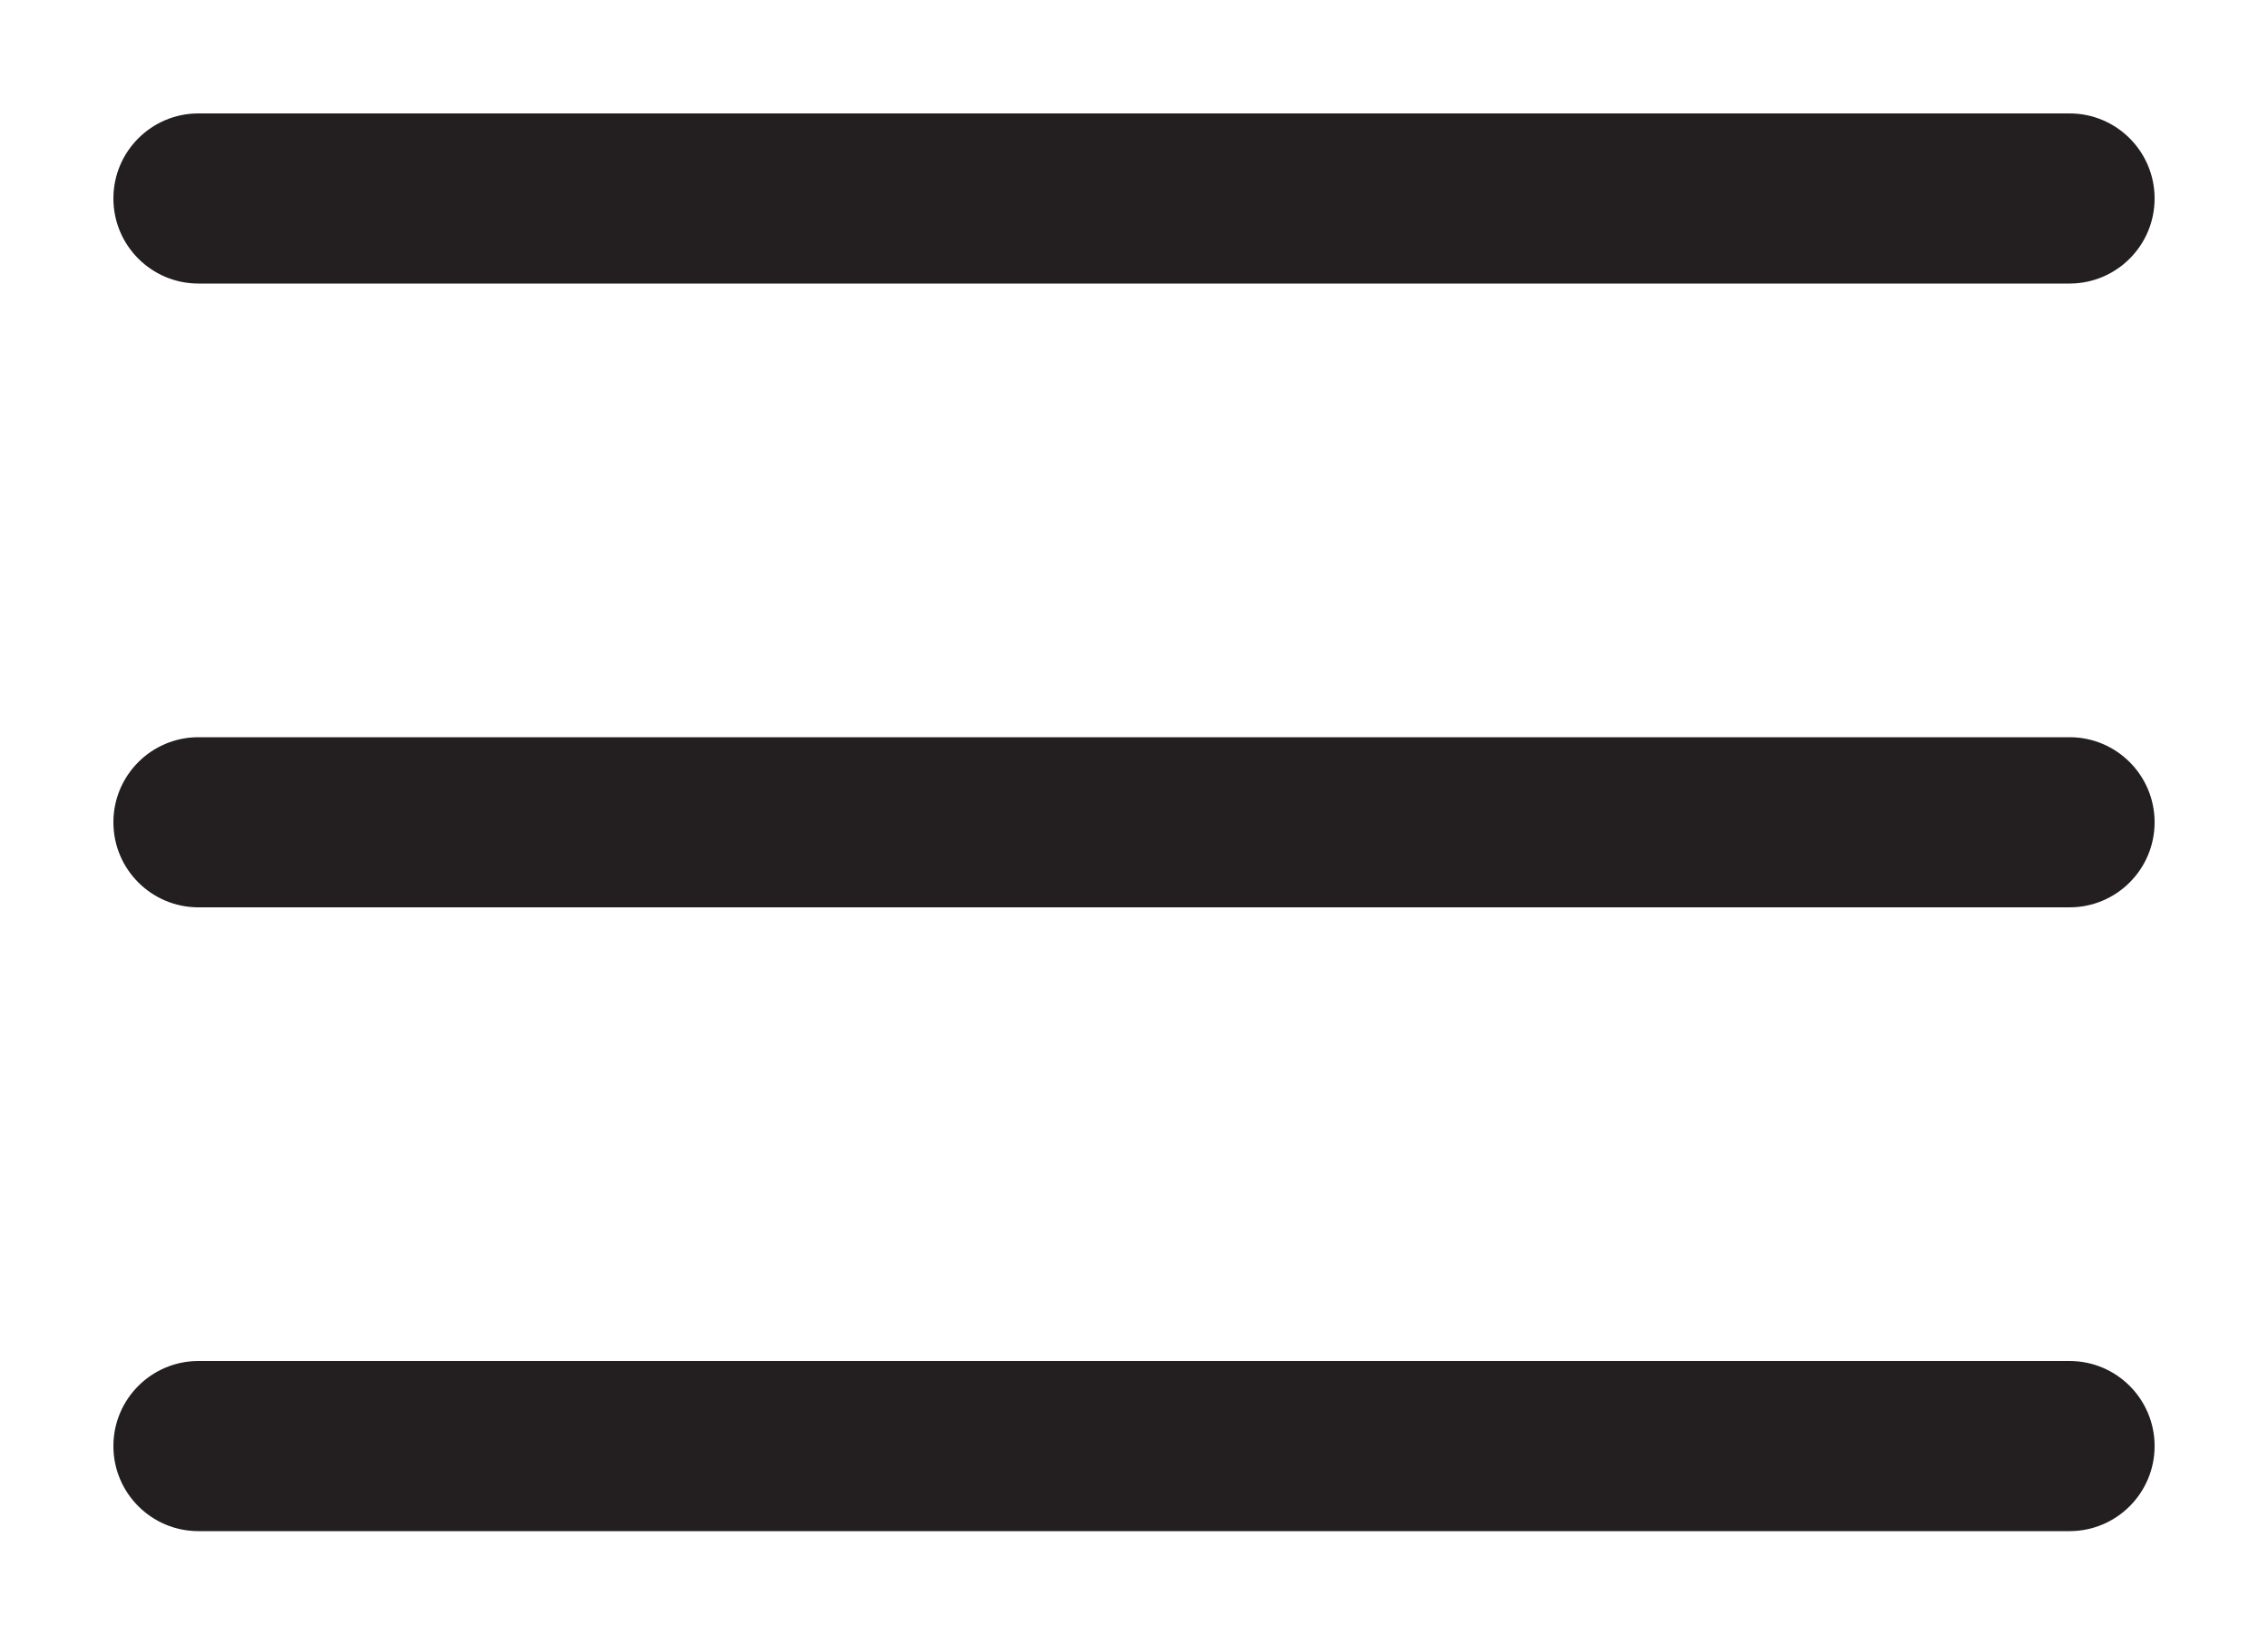
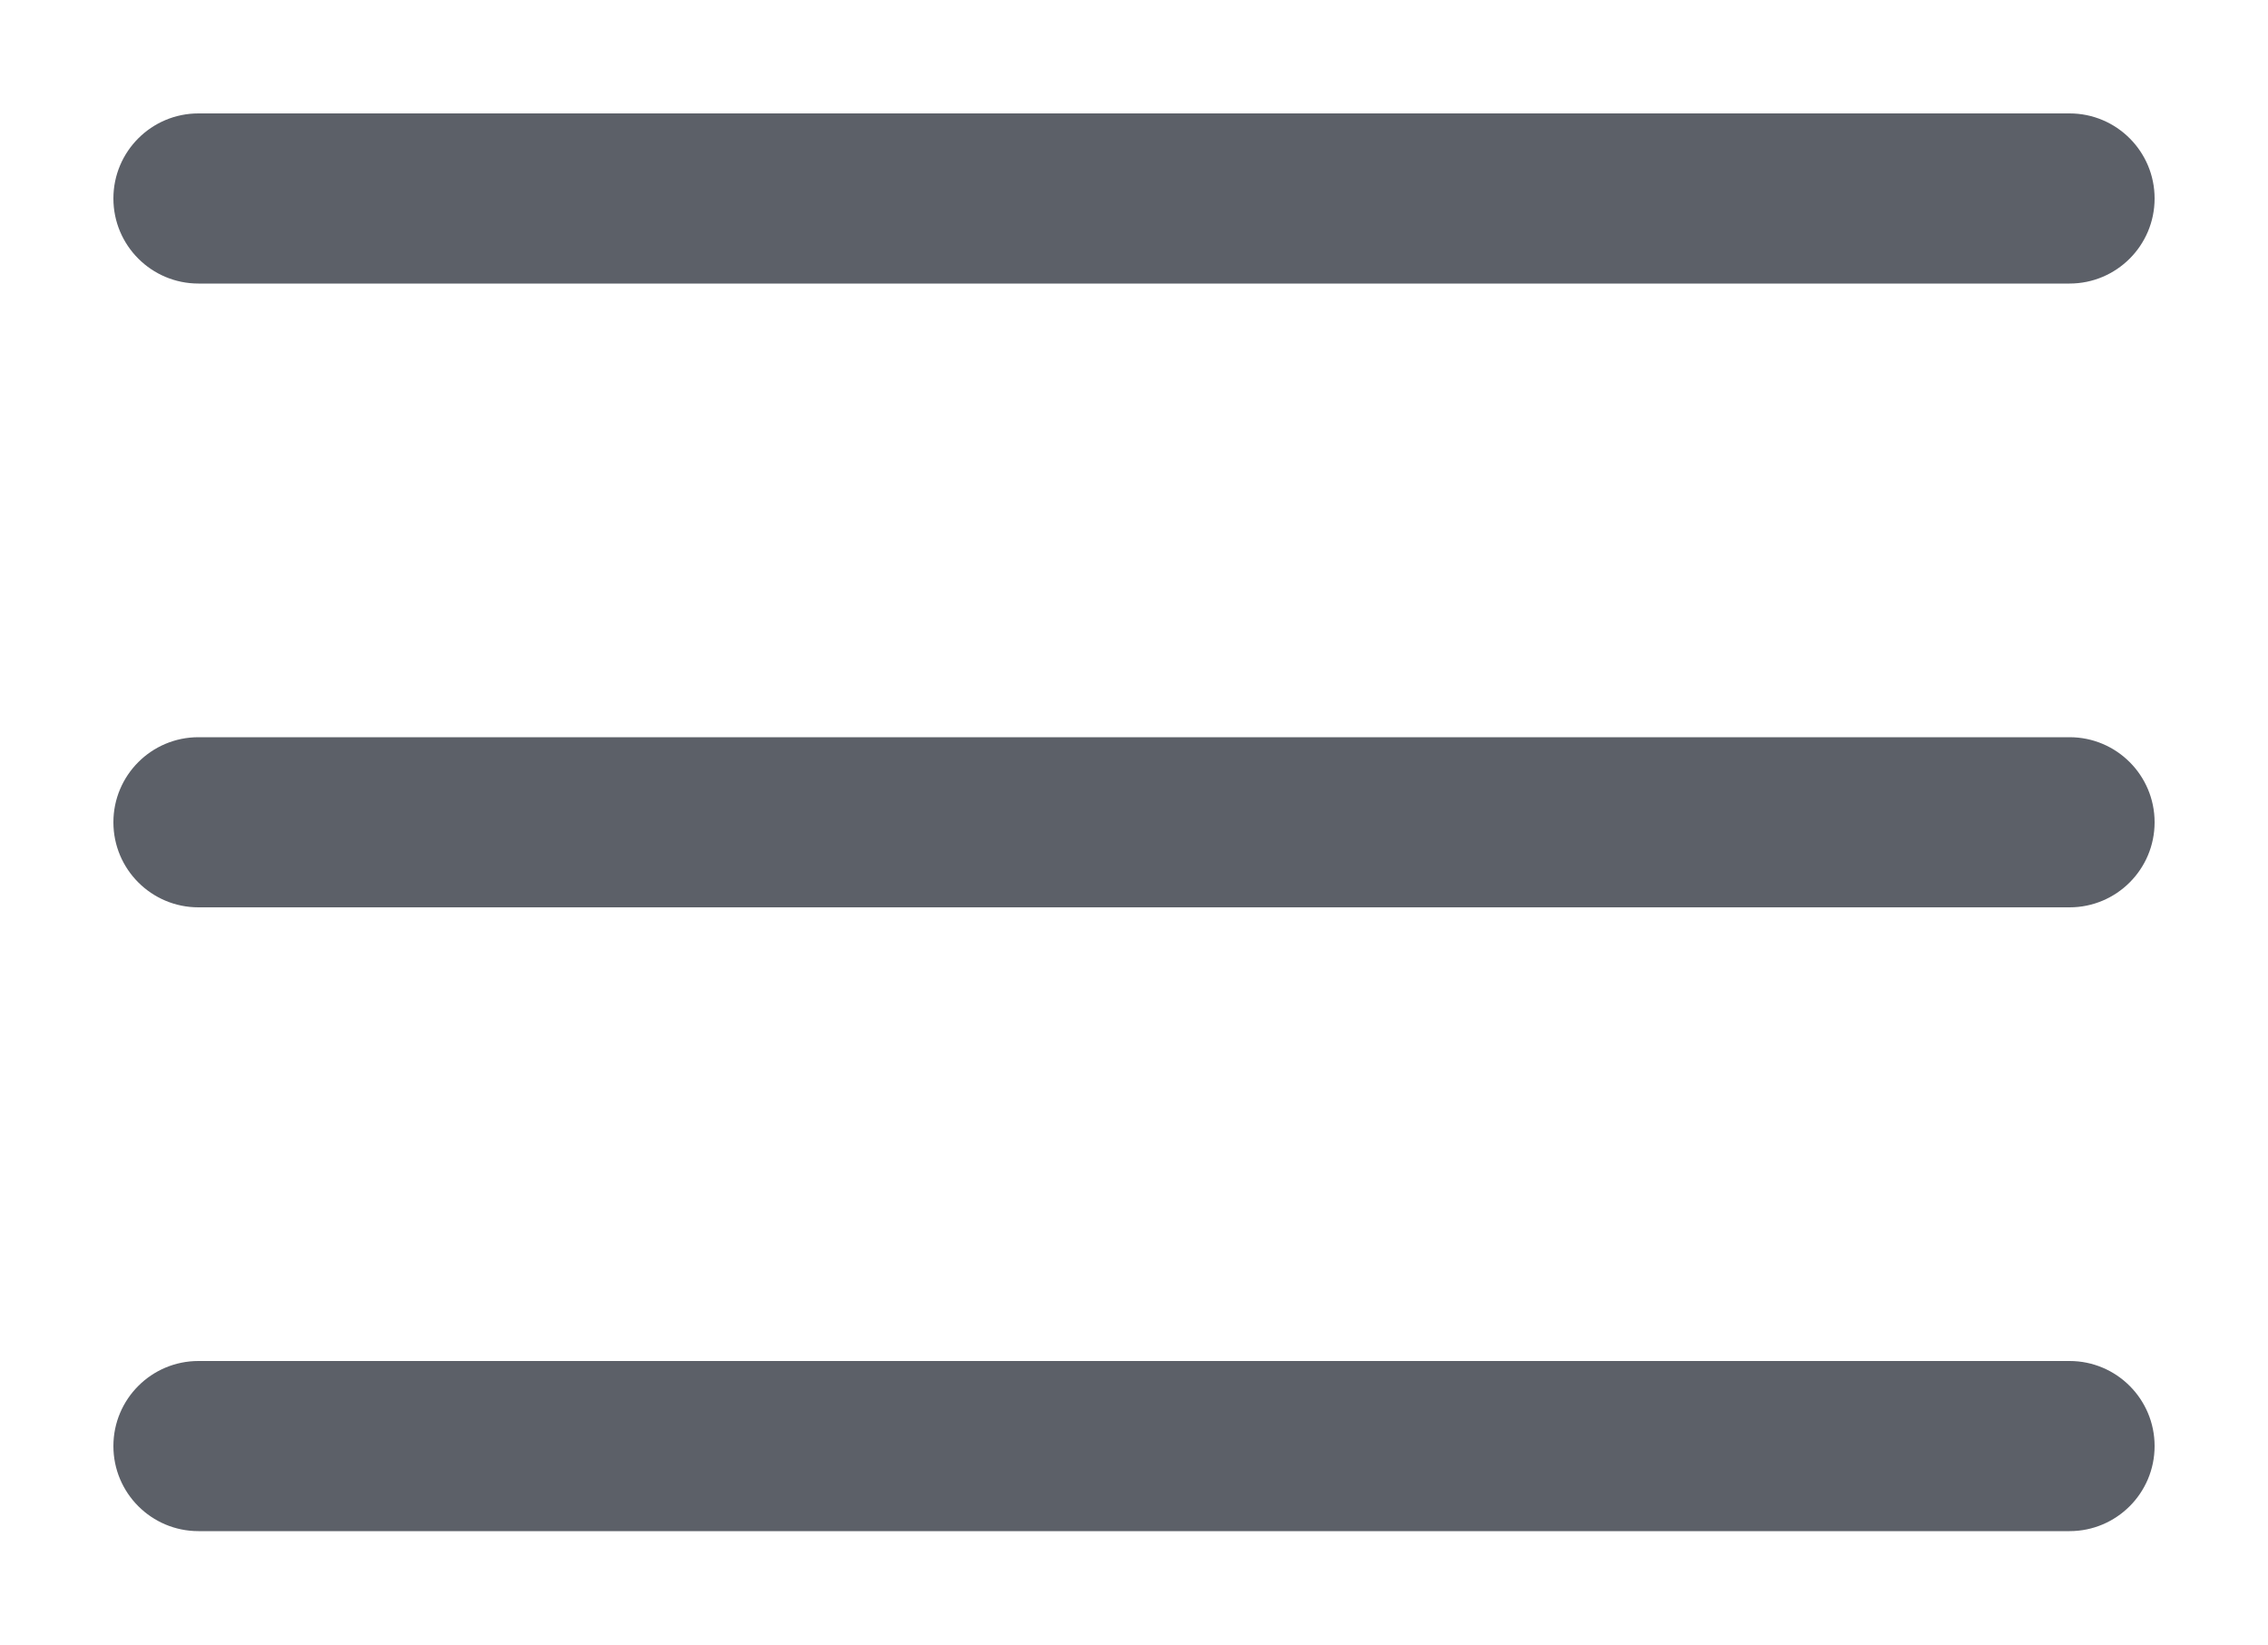
<svg xmlns="http://www.w3.org/2000/svg" width="40" height="29" viewBox="0 0 40 29" fill="none">
-   <rect x="2" y="2" width="36" height="3" rx="1.5" fill="#231F20" />
-   <rect x="2" y="13" width="36" height="3" rx="1.5" fill="#231F20" />
-   <rect x="2" y="24" width="36" height="3" rx="1.5" fill="#231F20" />
+   <rect x="2" y="2" width="36" height="3" rx="1.5" fill="#5c6068" />
+   <rect x="2" y="13" width="36" height="3" rx="1.5" fill="#5c6068" />
+   <rect x="2" y="24" width="36" height="3" rx="1.5" fill="#5c6068" />
</svg>
